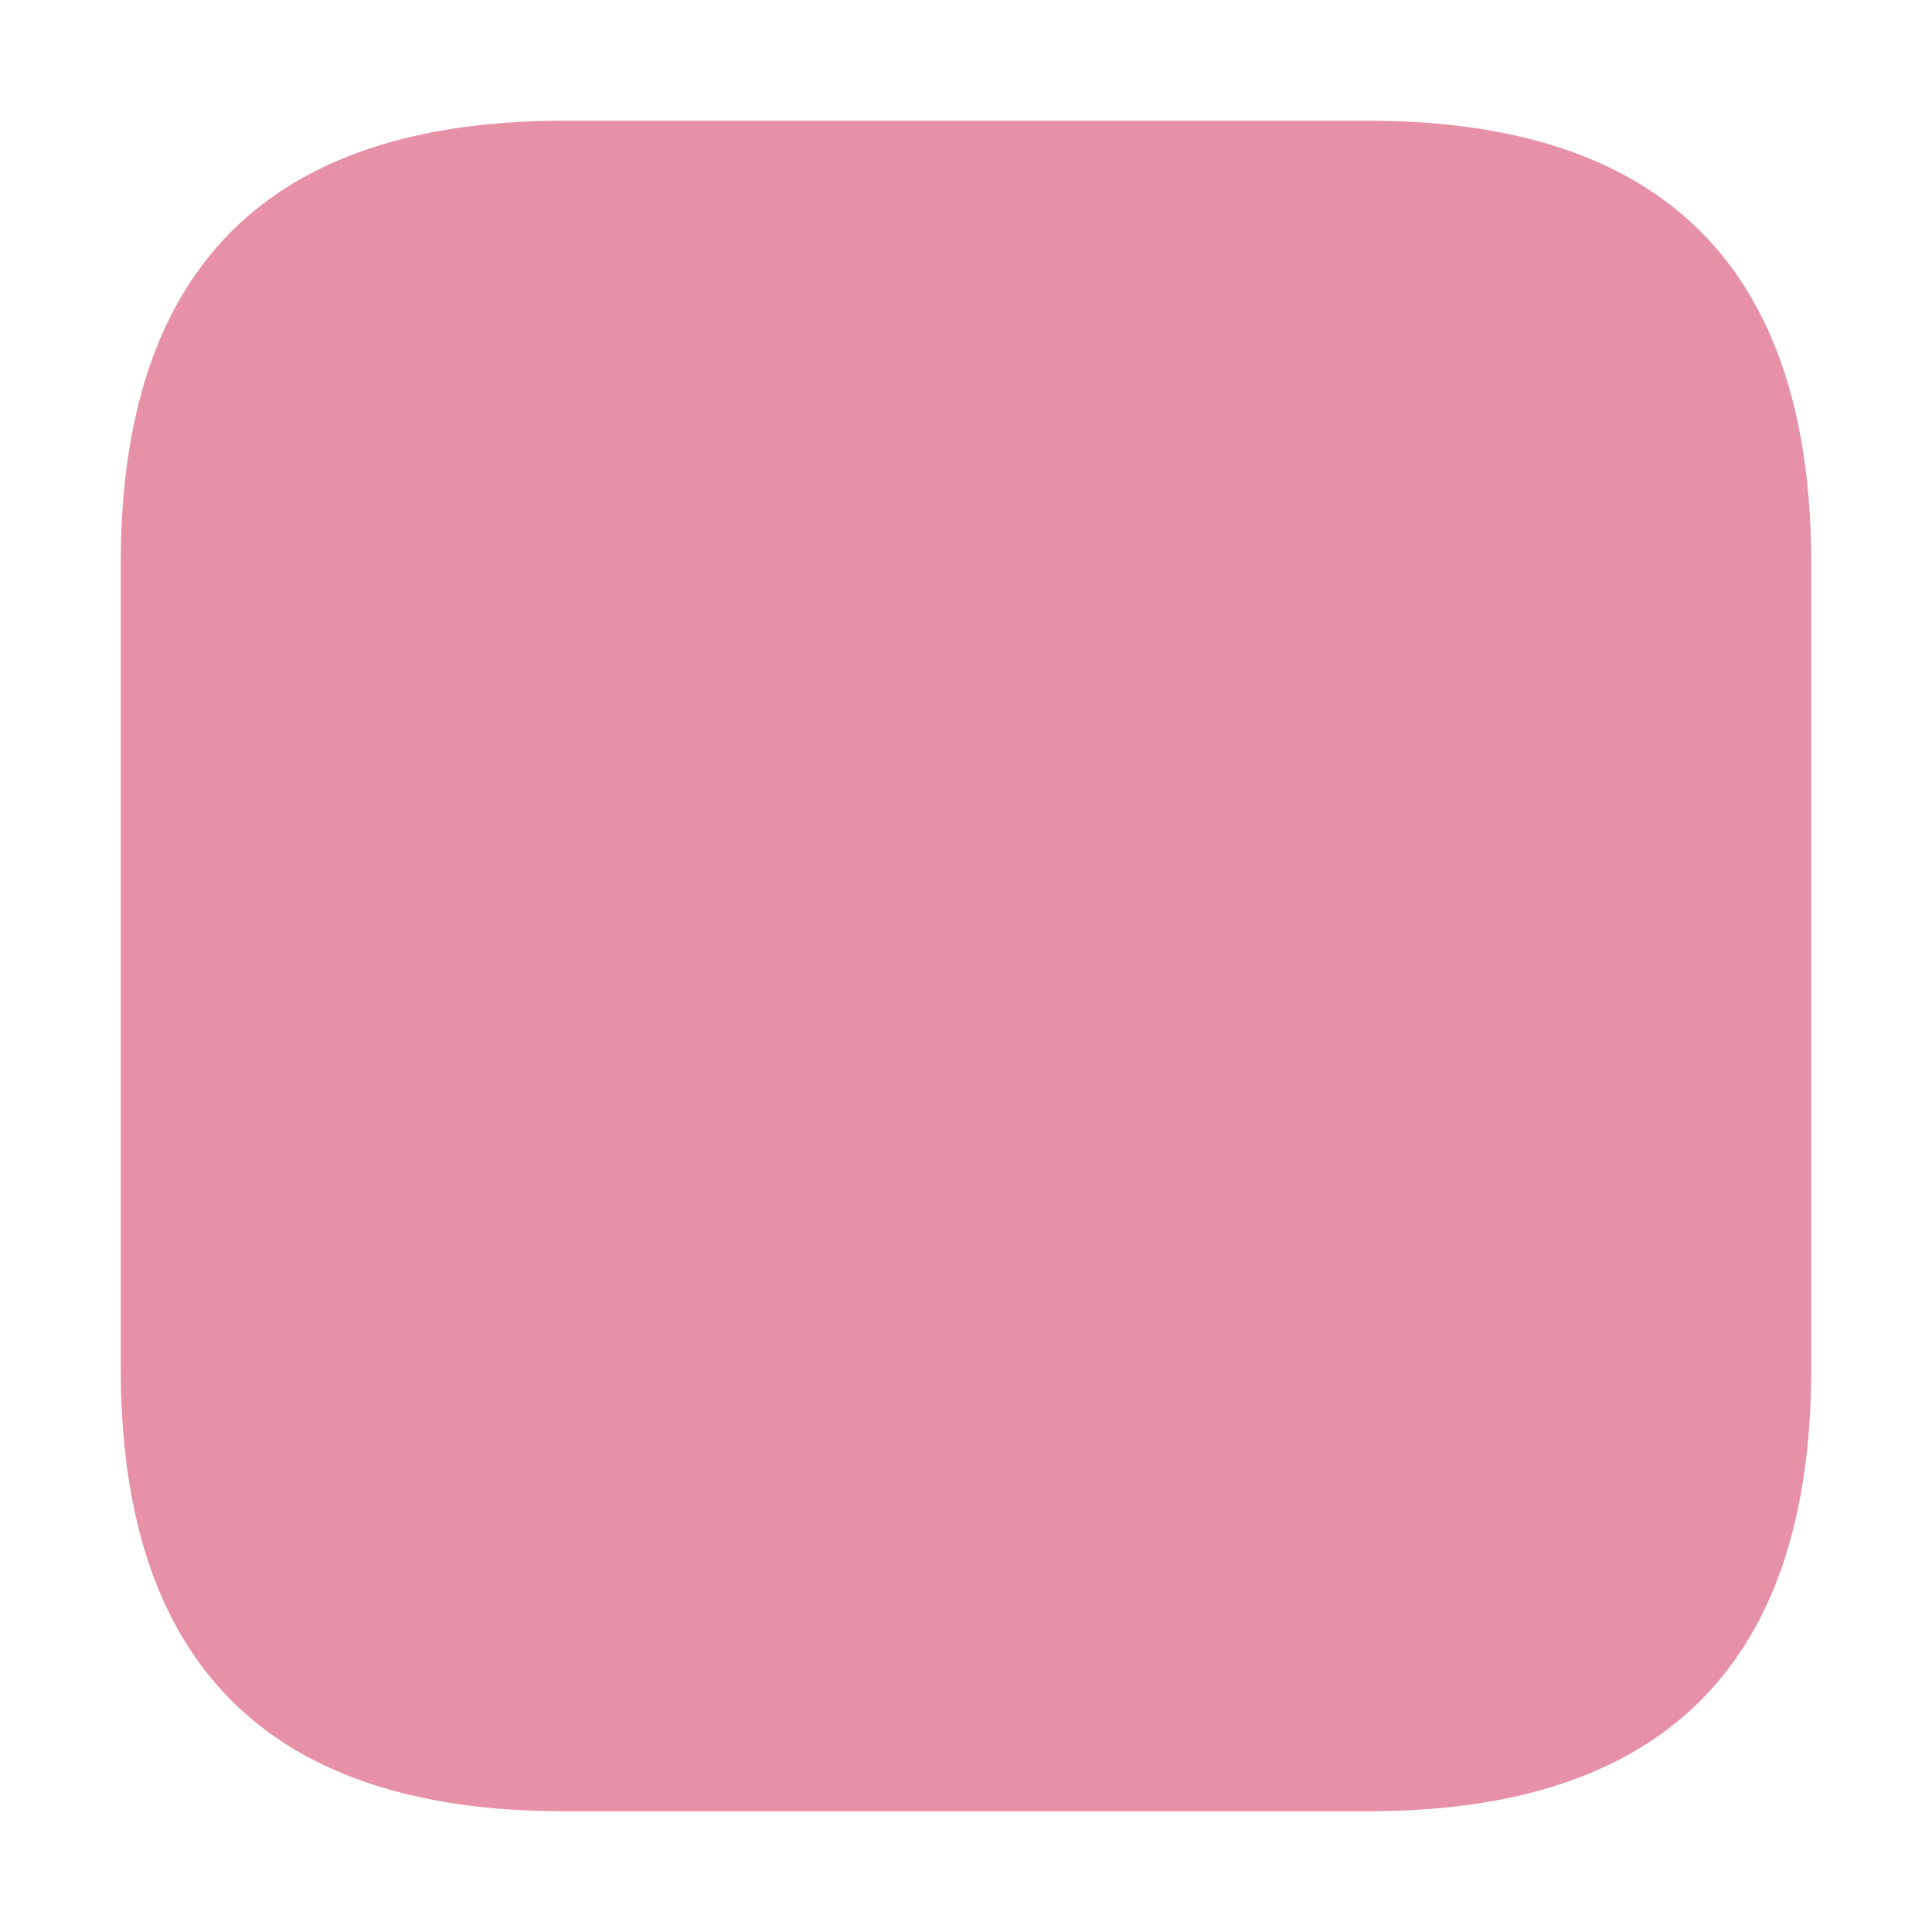
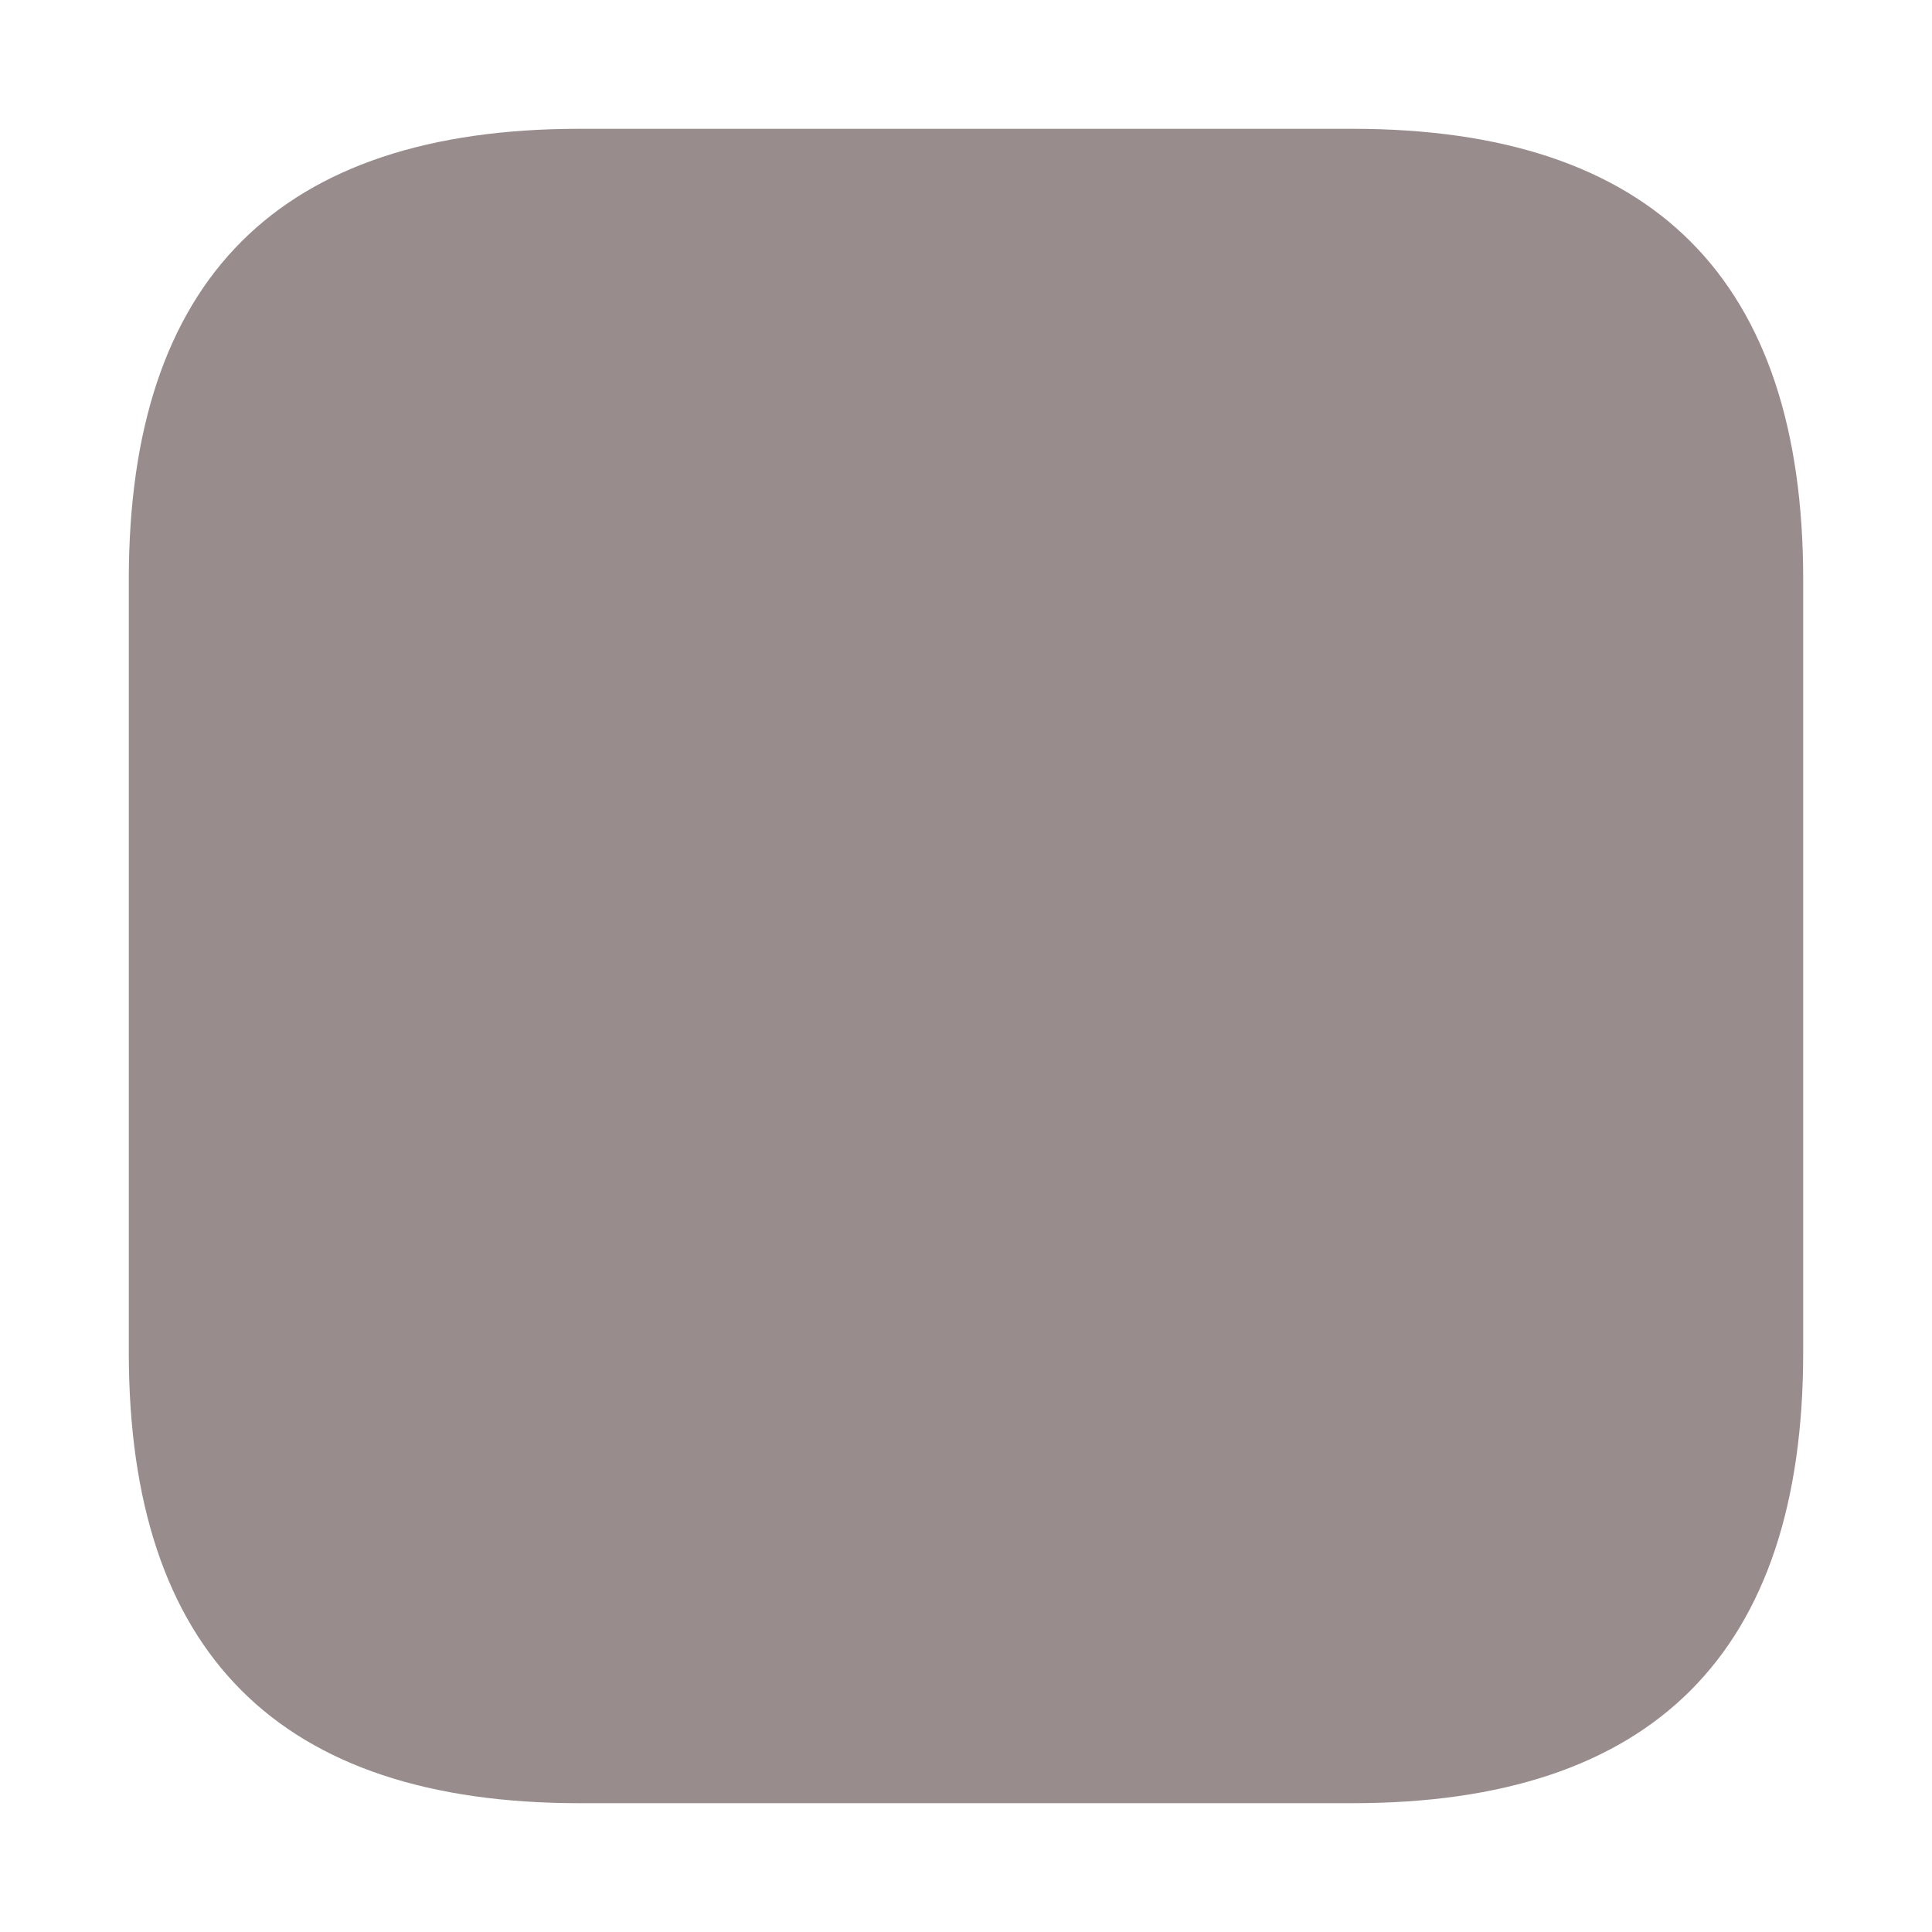
- <svg xmlns="http://www.w3.org/2000/svg" width="48" height="48" version="1.1" viewBox="0 0 48 48">
-   <path d="M 14,3 H 34 Q 45,3 45,14 V 34 Q 45,45 34,45 H 14 Q 3,45 3,34 V 14 Q 3,3 14,3 Z" fill="#e691a8" fill-opacity="1" />
+ <svg xmlns="http://www.w3.org/2000/svg" width="60" height="60" version="1.1" viewBox="0 0 60 60">
+   <path d="M 18,4 H 42 Q 56,4 56,18 V 42 Q 56,56 42,56 H 18 Q 4,56 4,42 V 18 Q 4,4 18,4 Z" fill="#998c8c" fill-opacity="1" />
</svg>
